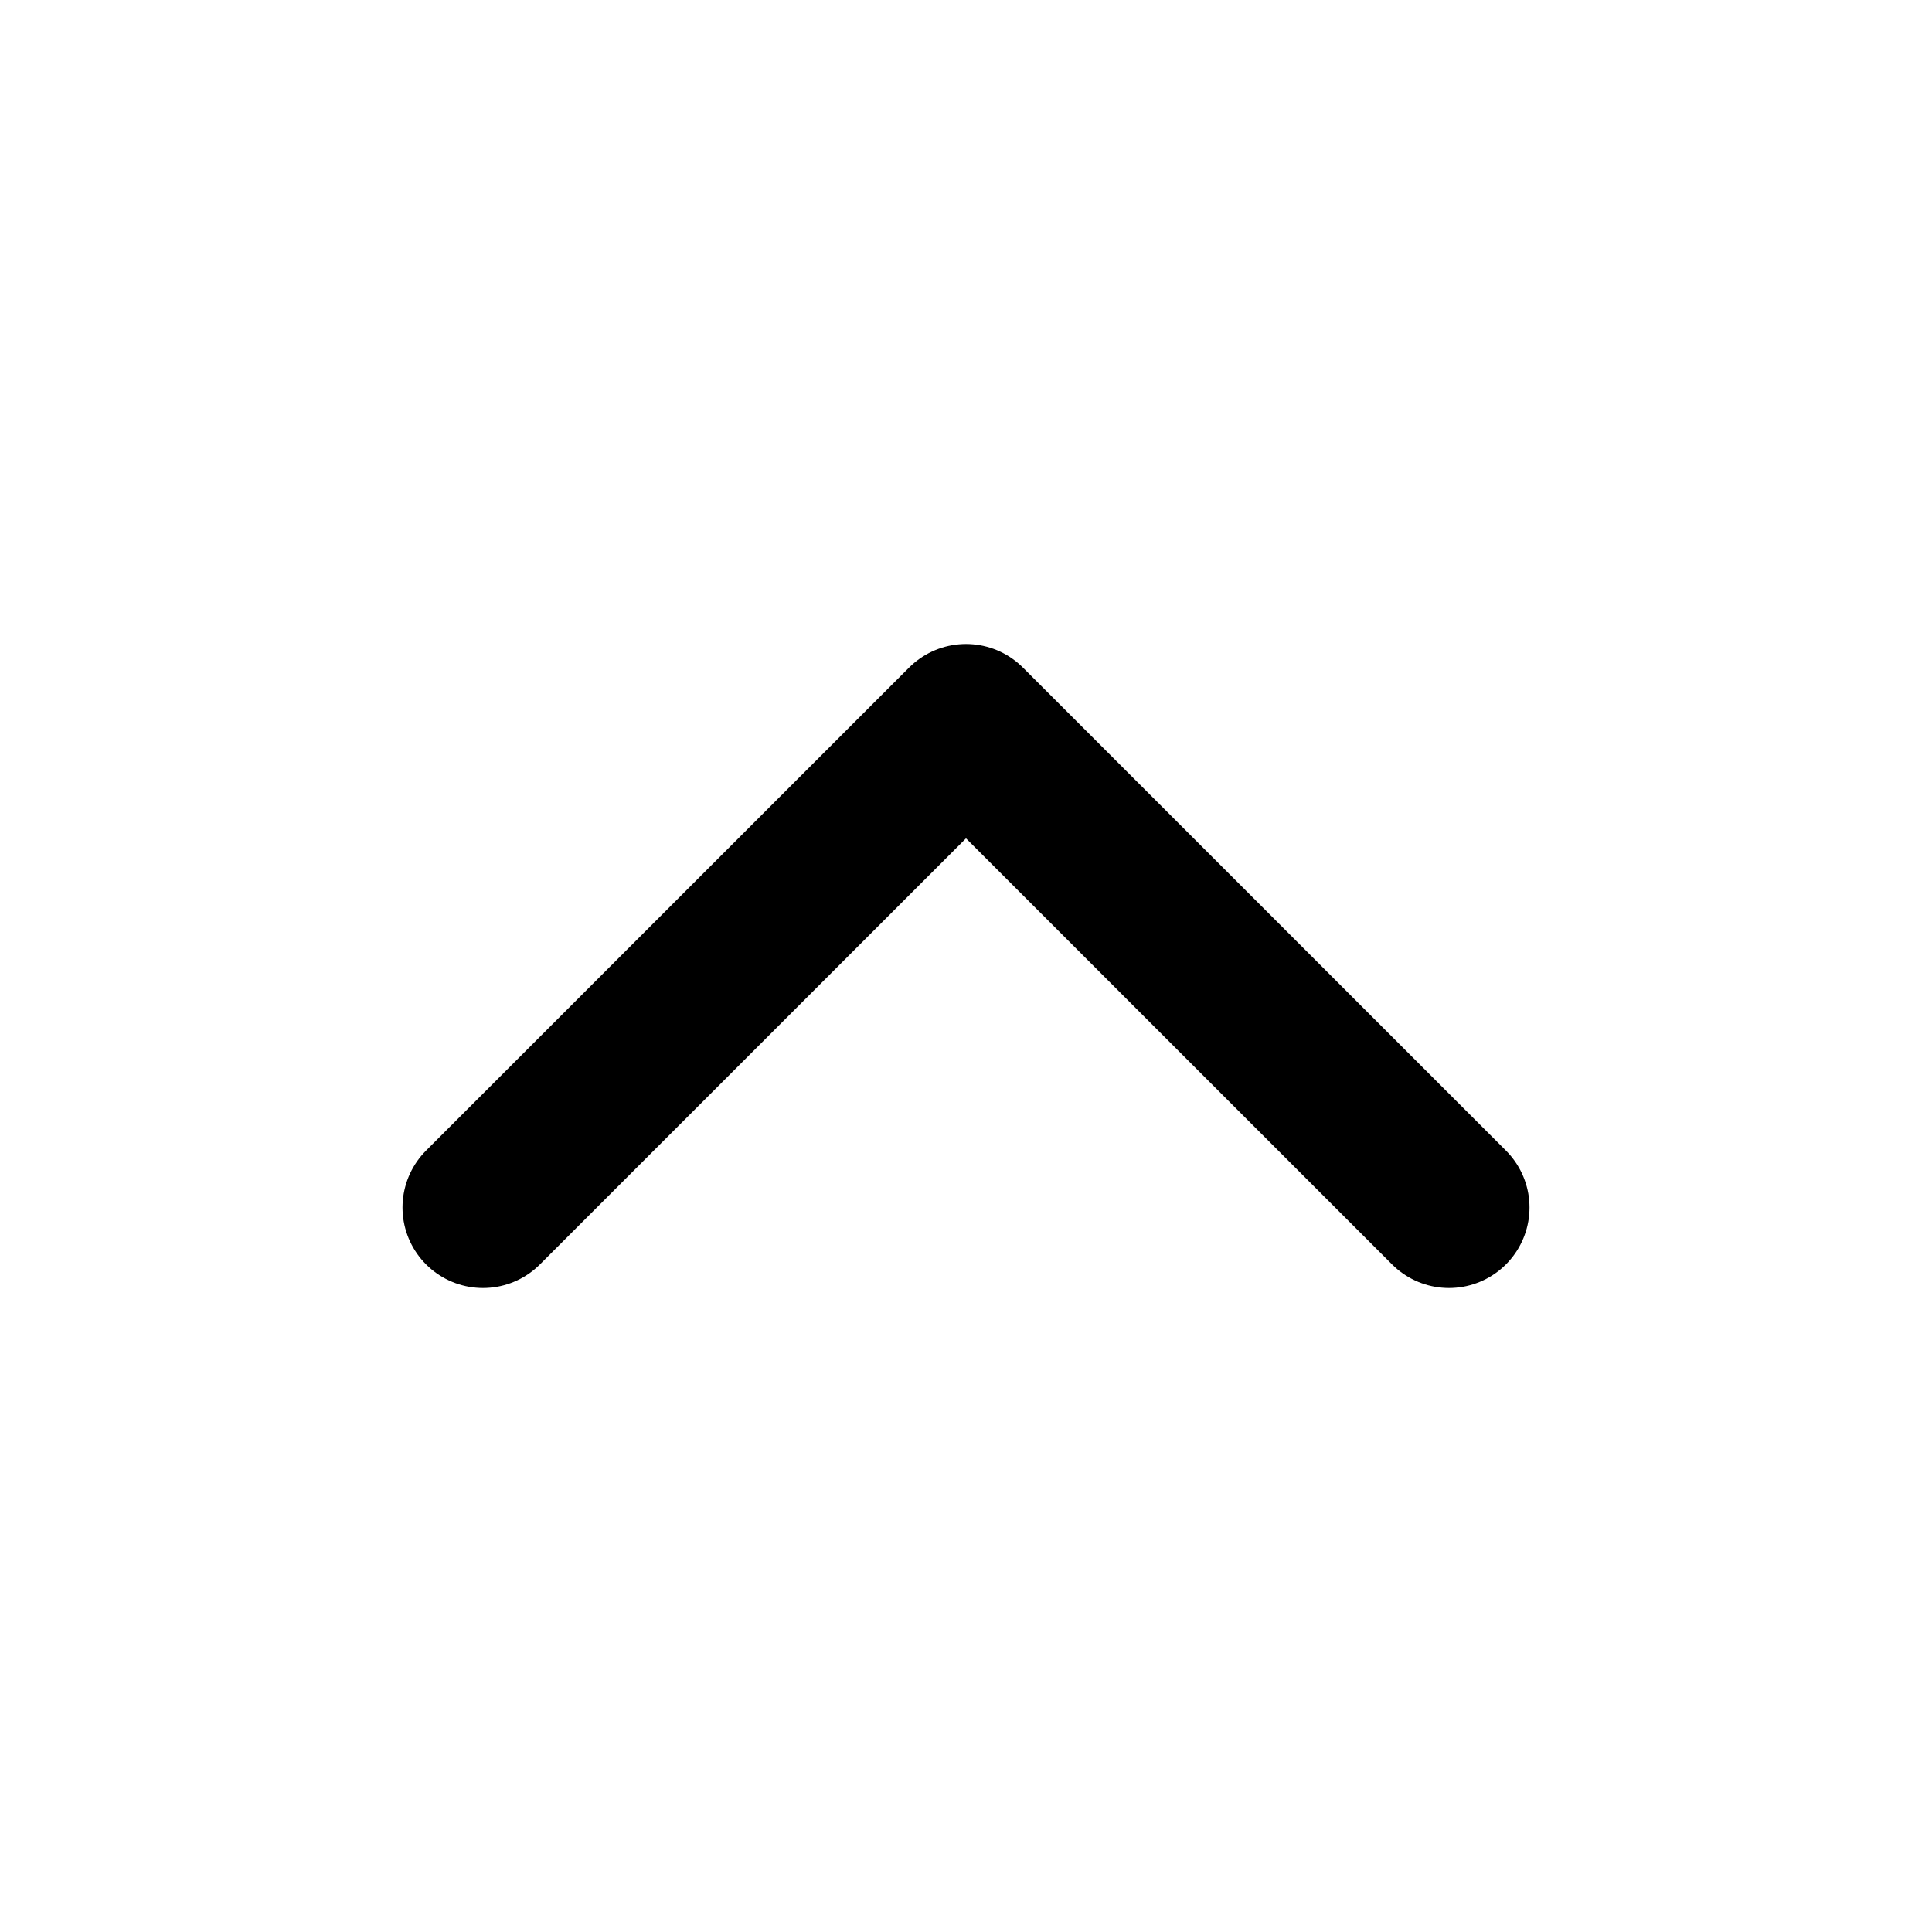
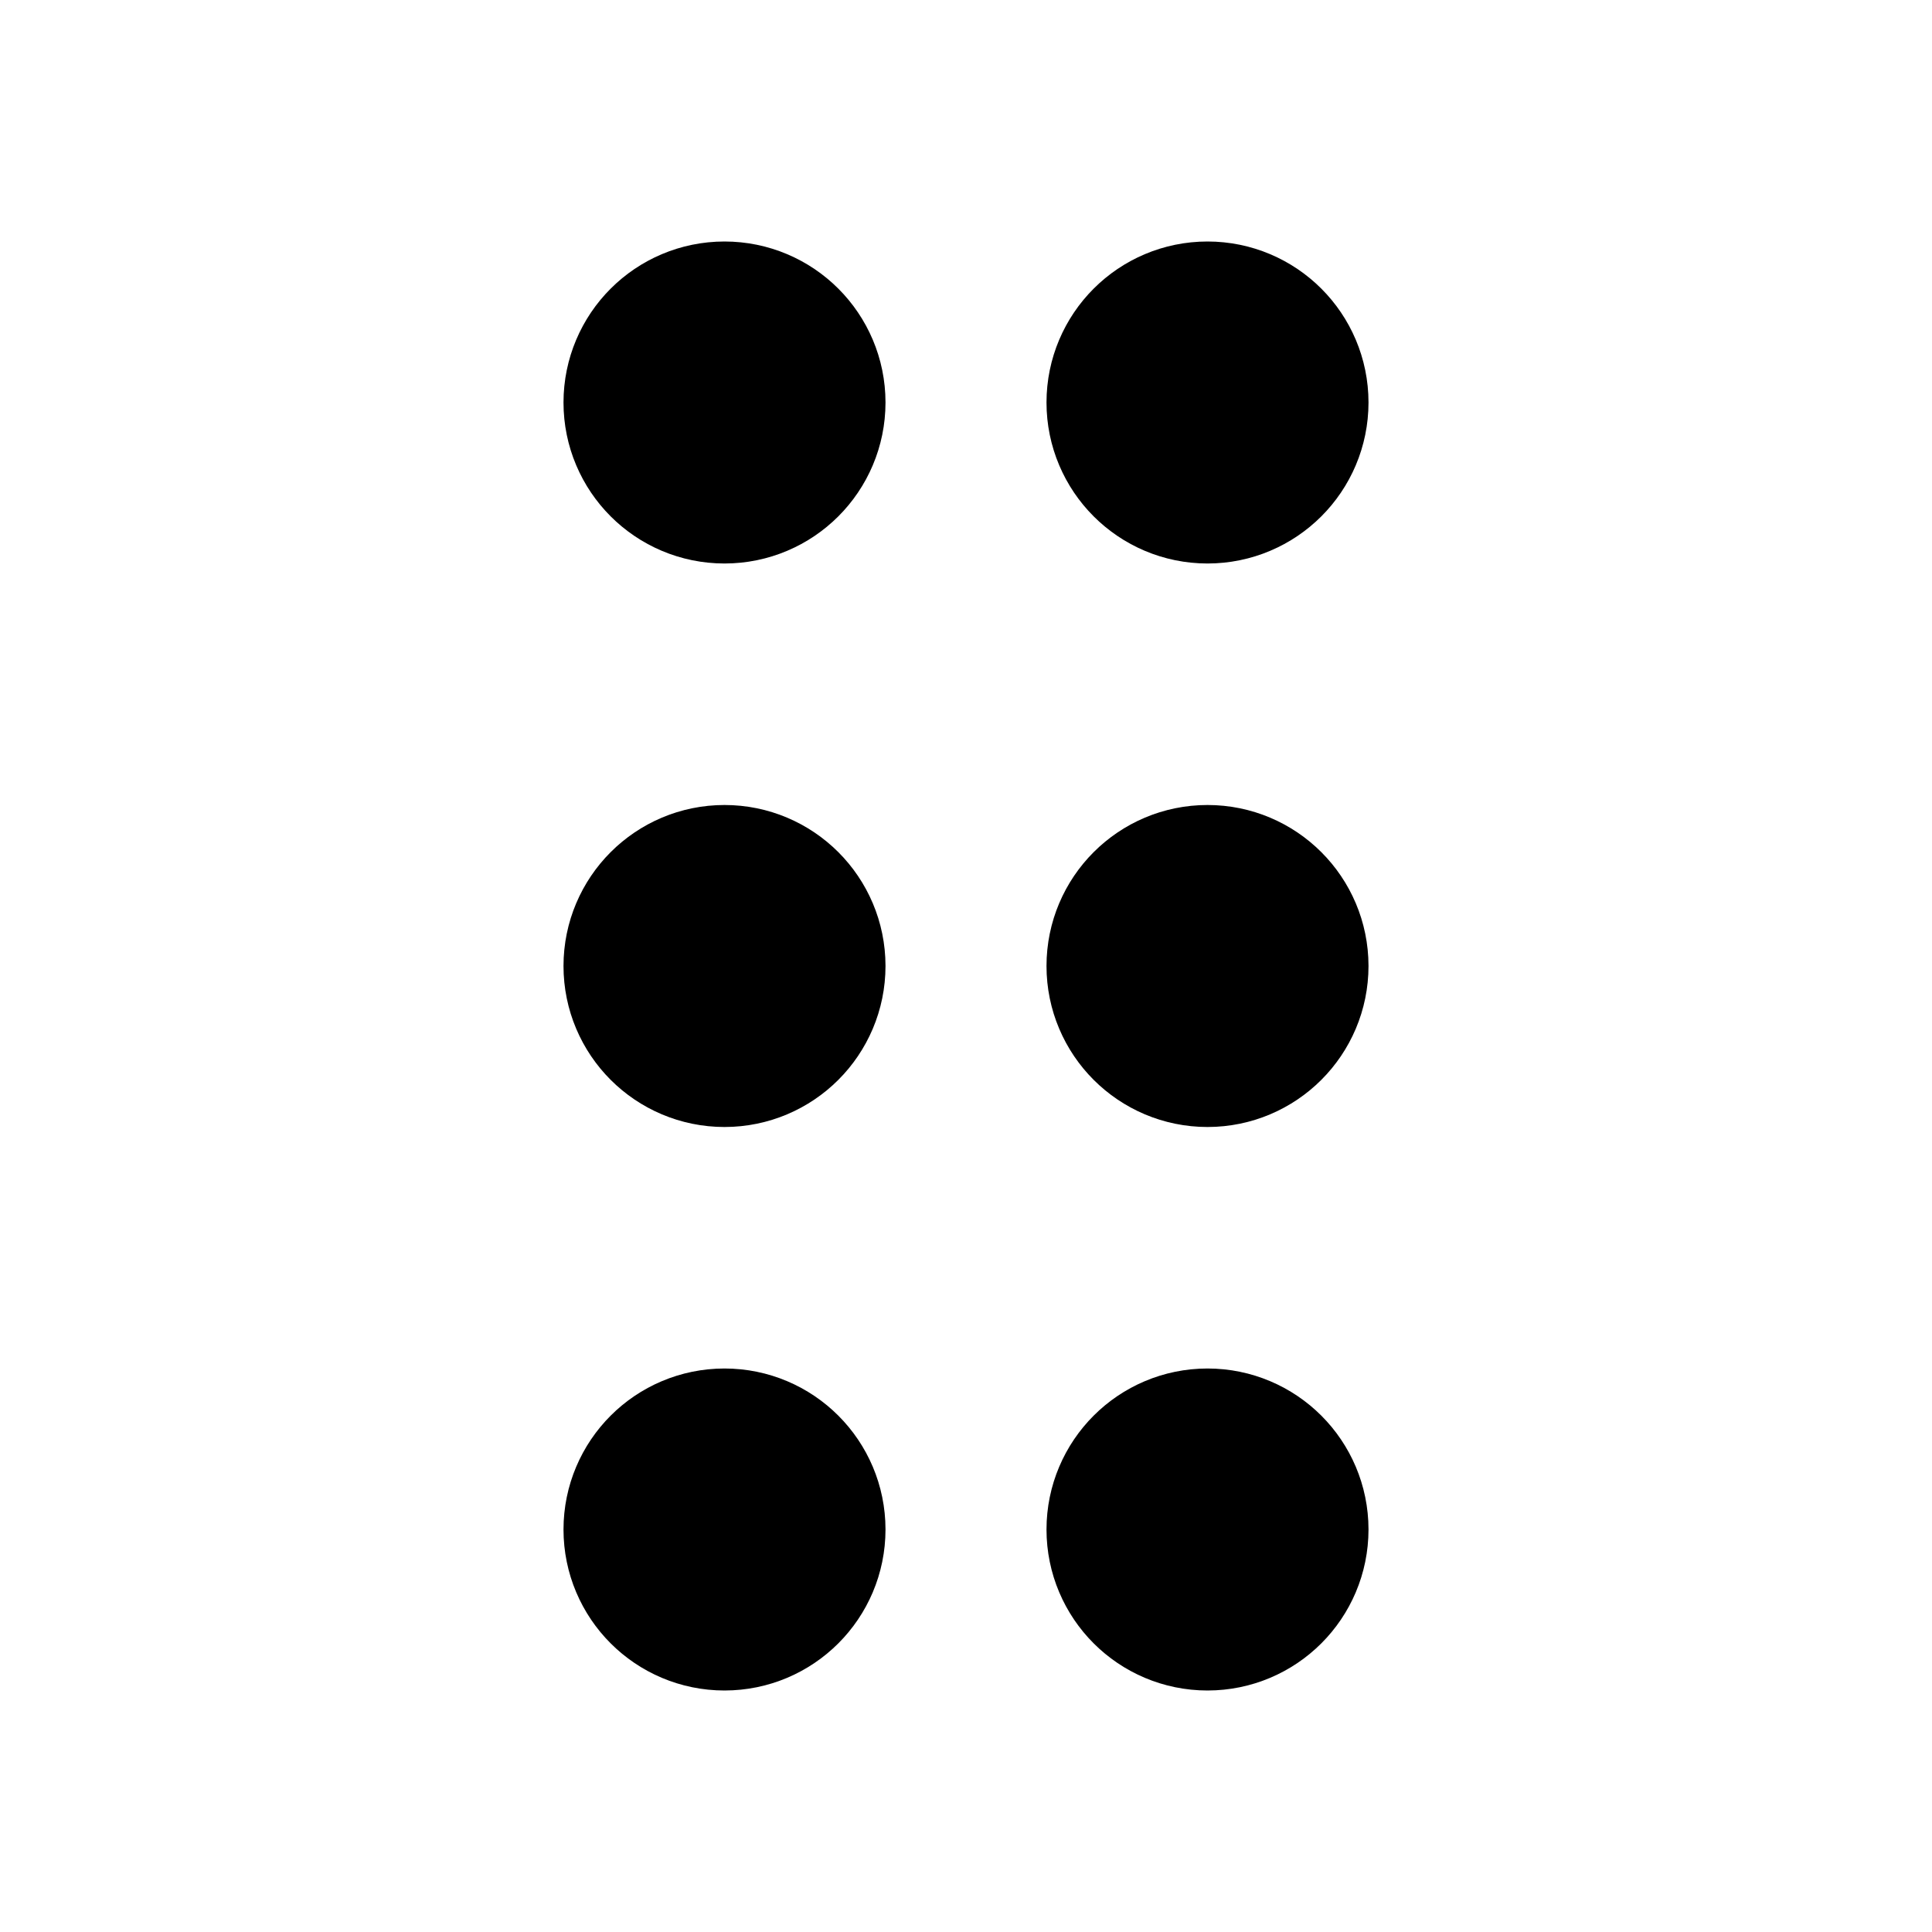
- <svg xmlns="http://www.w3.org/2000/svg" class="lucide lucide-chevron-up" width="24" height="24" viewBox="0 0 24 24" fill="none" stroke="currentColor" stroke-width="2" stroke-linecap="round" stroke-linejoin="round">
-   <path d="m18 15-6-6-6 6" />
+ <svg xmlns="http://www.w3.org/2000/svg" class="lucide lucide-grip-vertical" width="24" height="24" viewBox="0 0 24 24" fill="none" stroke="currentColor" stroke-width="2" stroke-linecap="round" stroke-linejoin="round">
+   <circle cx="9" cy="12" r="1" />
+   <circle cx="9" cy="5" r="1" />
+   <circle cx="9" cy="19" r="1" />
+   <circle cx="15" cy="12" r="1" />
+   <circle cx="15" cy="5" r="1" />
+   <circle cx="15" cy="19" r="1" />
</svg>
